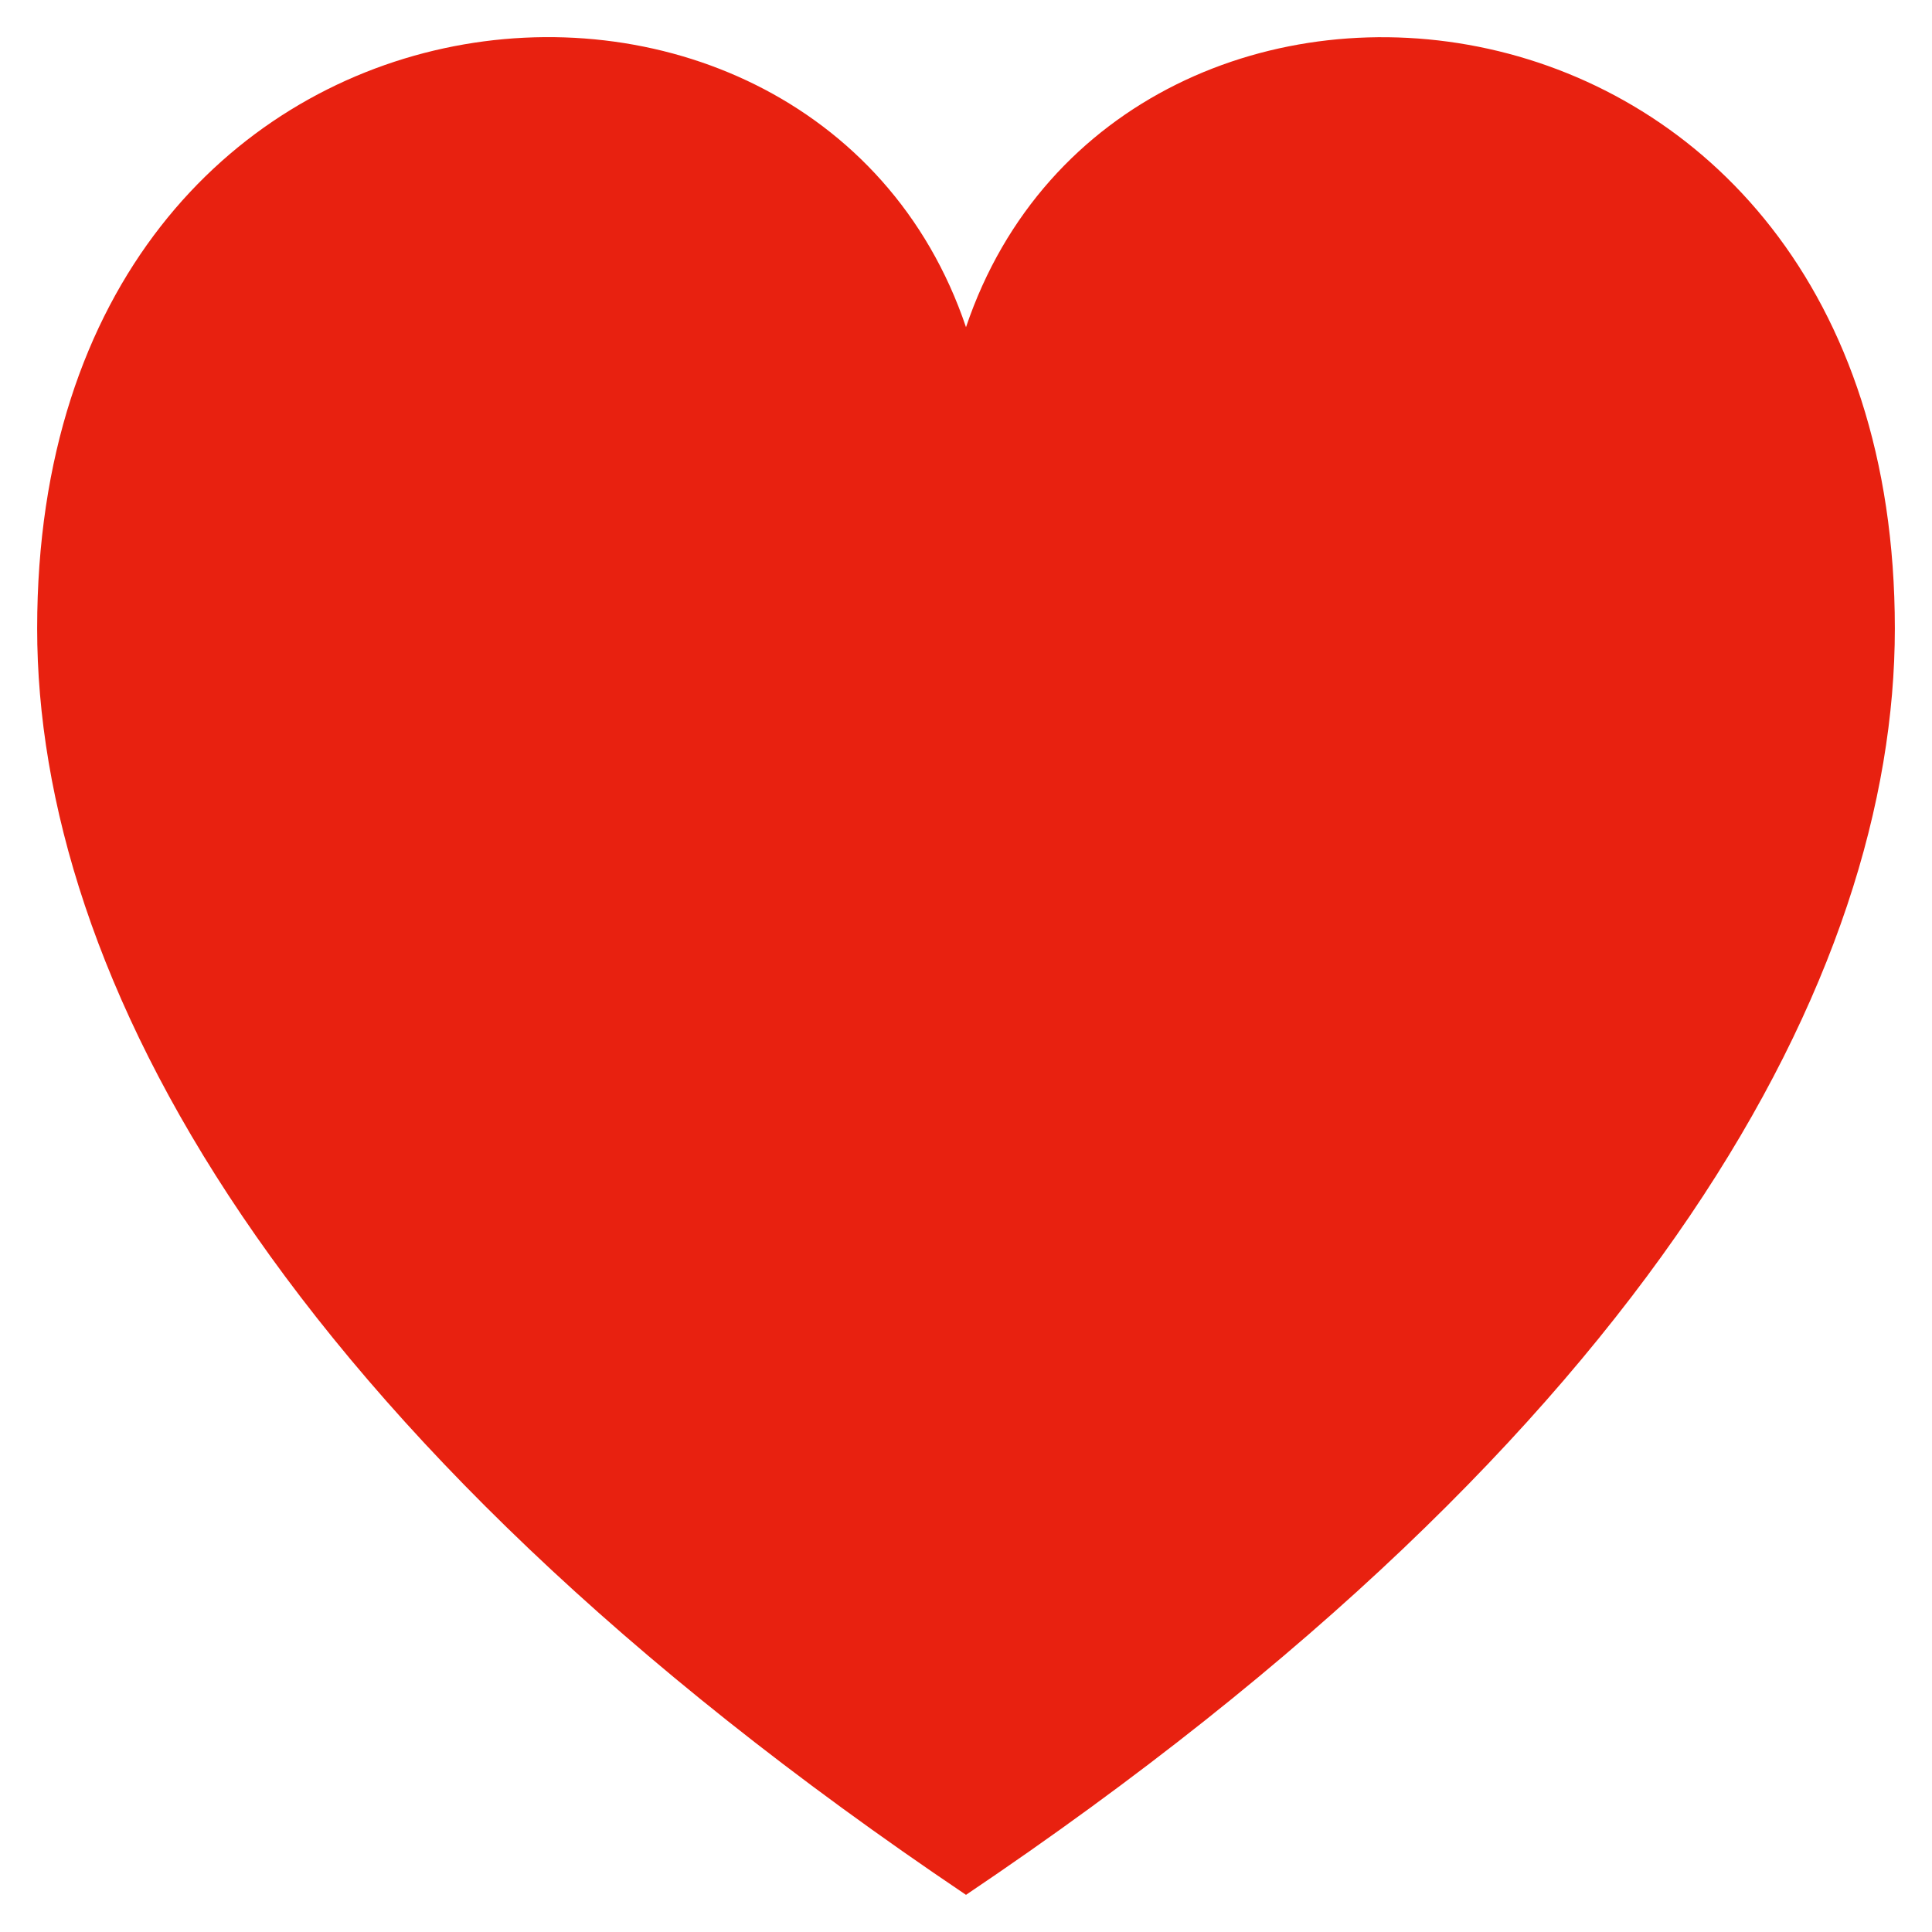
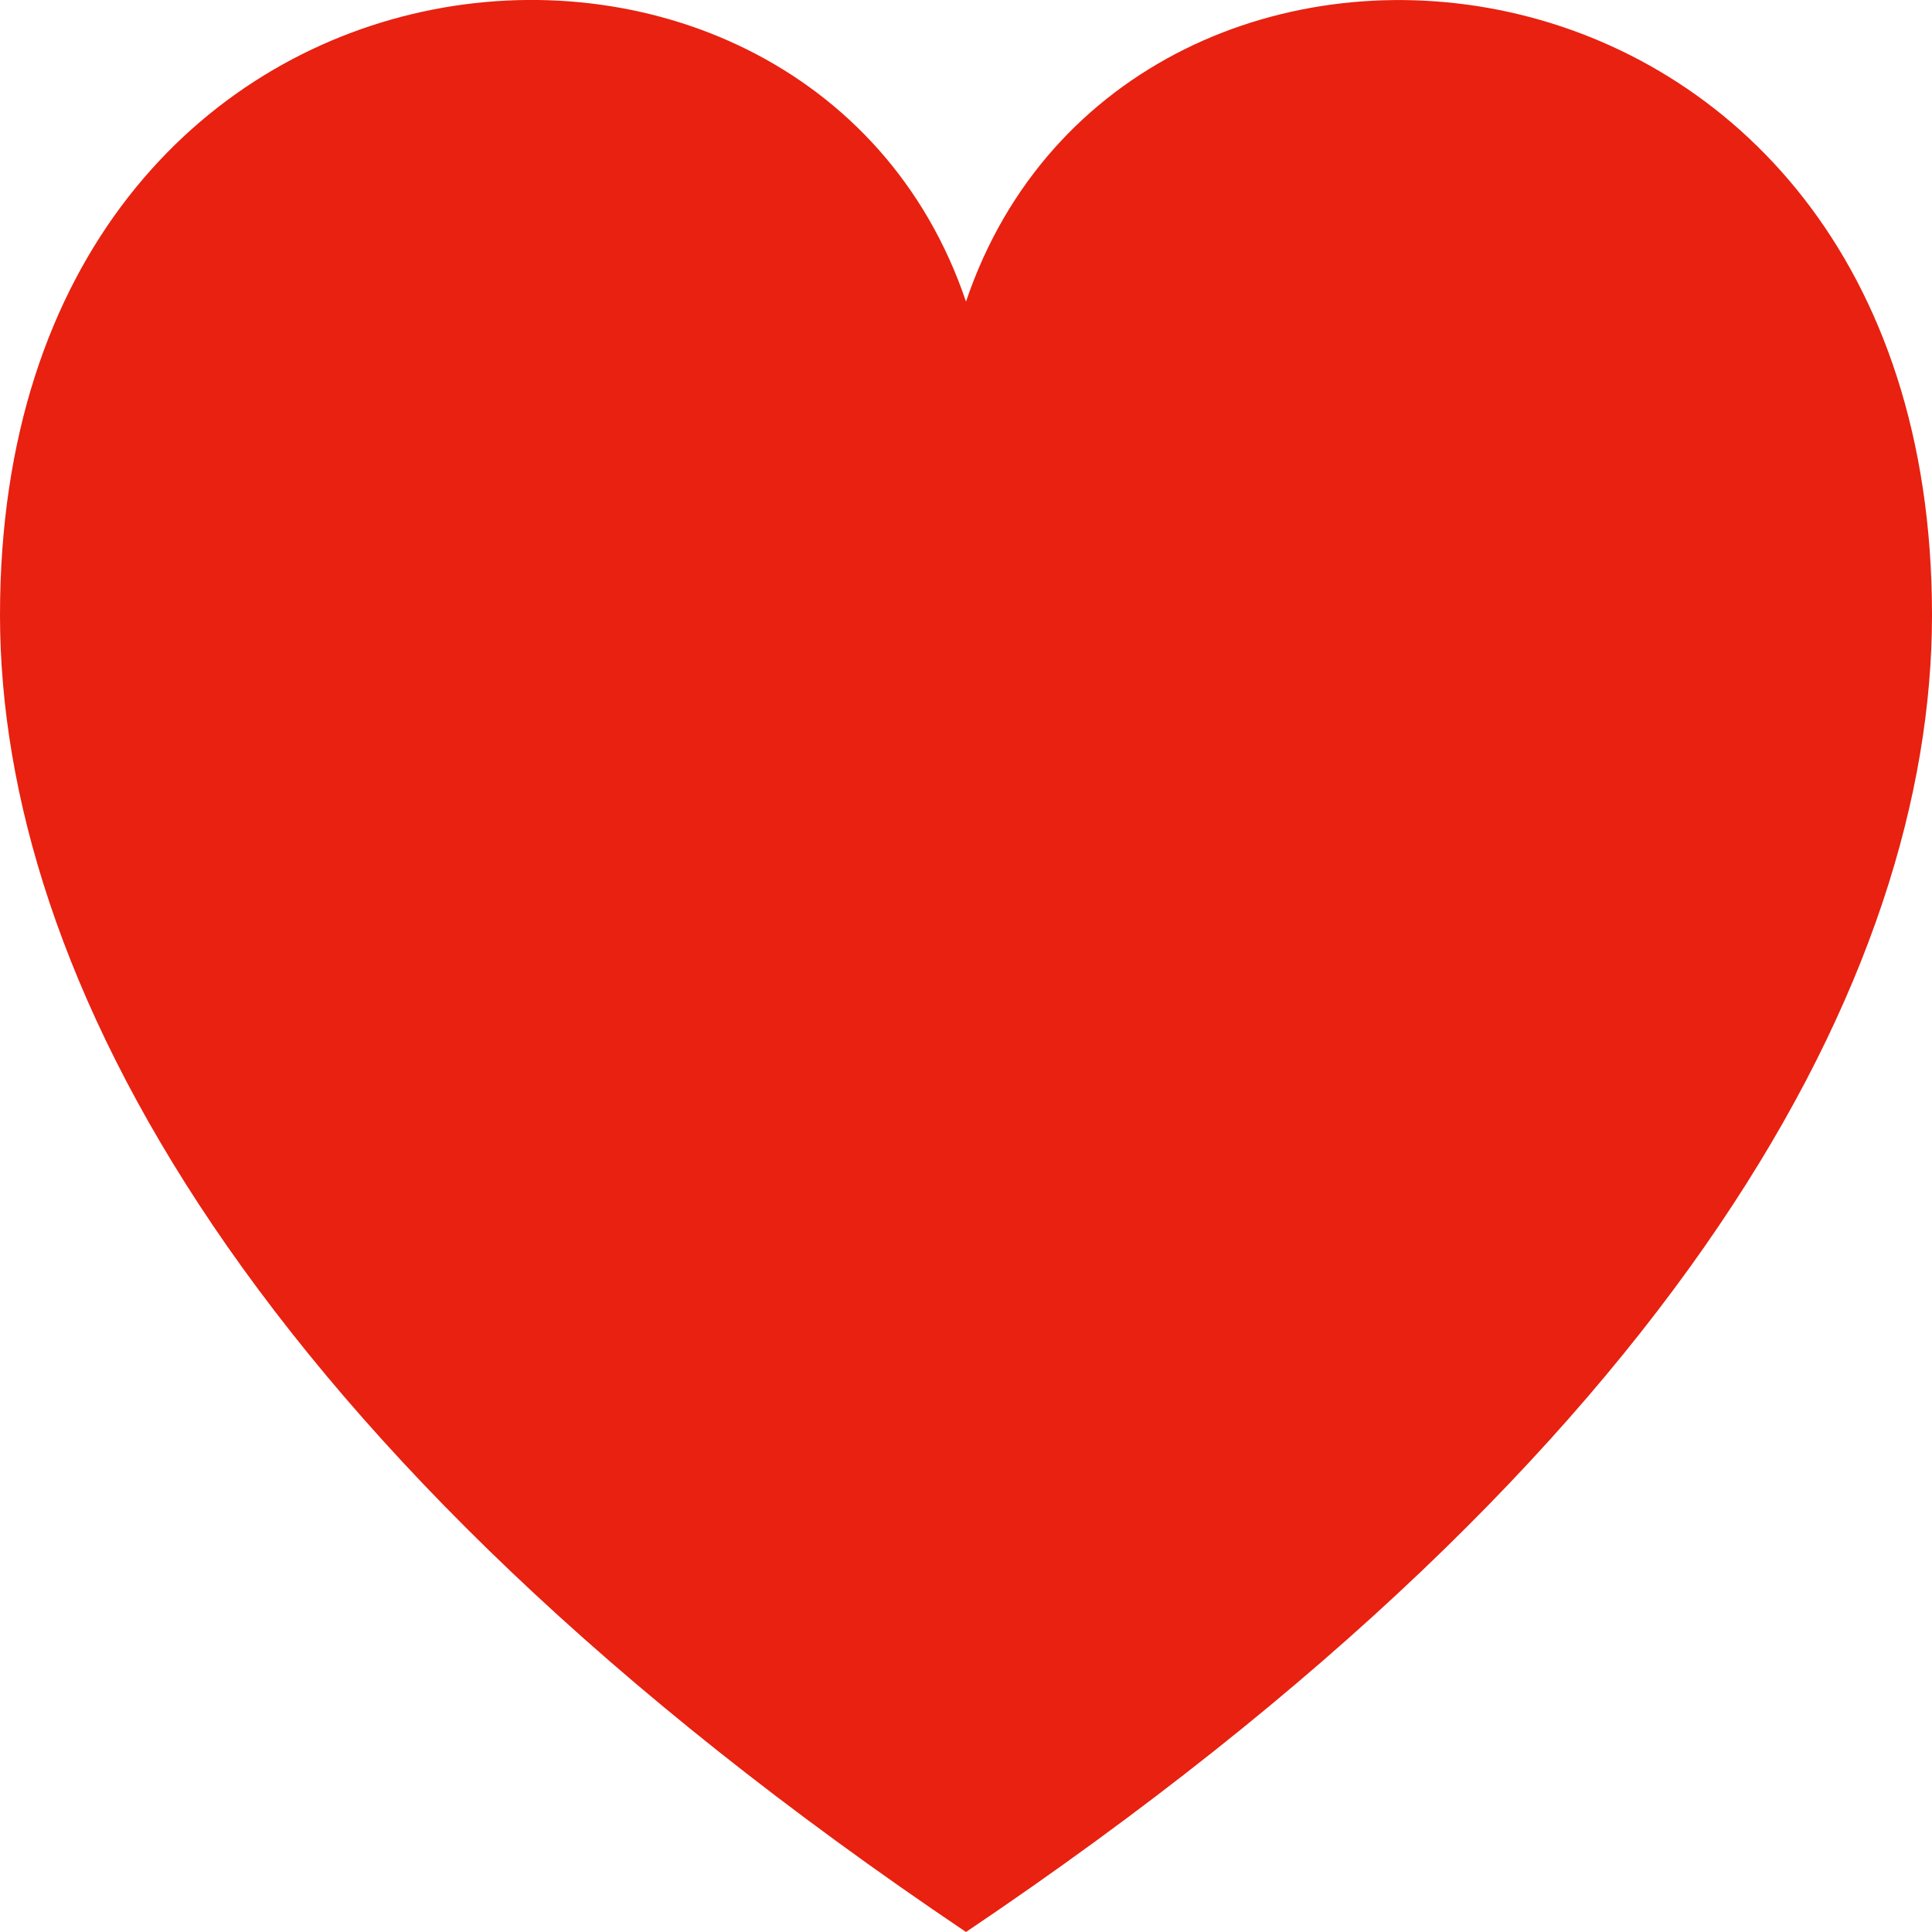
- <svg xmlns="http://www.w3.org/2000/svg" version="1.1" id="Layer_1" x="0px" y="0px" width="26px" height="26px" viewBox="-0.5 -0.5 26 26" enable-background="new -0.5 -0.5 26 26" xml:space="preserve">
-   <path fill="#E82110" d="M12.5,3.903C10.428-2.232,0-1.321,0,7.958C0,12.581,3.188,18.731,12.5,25C21.812,18.731,25,12.581,25,7.958  C24.999-1.267,14.583-2.268,12.5,3.903z" />
+ <svg xmlns="http://www.w3.org/2000/svg" width="42px" height="42px" viewBox="0 0 42 42" version="1.1">
+   <defs />
+   <g id="Page-1" stroke="none" stroke-width="1" fill="none" fill-rule="evenodd">
+     <g id="icon-heart" fill-rule="nonzero" fill="#E82110">
+       <path d="M21,6.557 C17.519,-3.75 0,-2.219 0,13.369 C0,21.136 5.356,31.468 21,42 C36.644,31.468 42,21.136 42,13.369 C41.998,-2.129 24.499,-3.81 21,6.557 Z" id="Shape" />
+     </g>
+   </g>
</svg>
